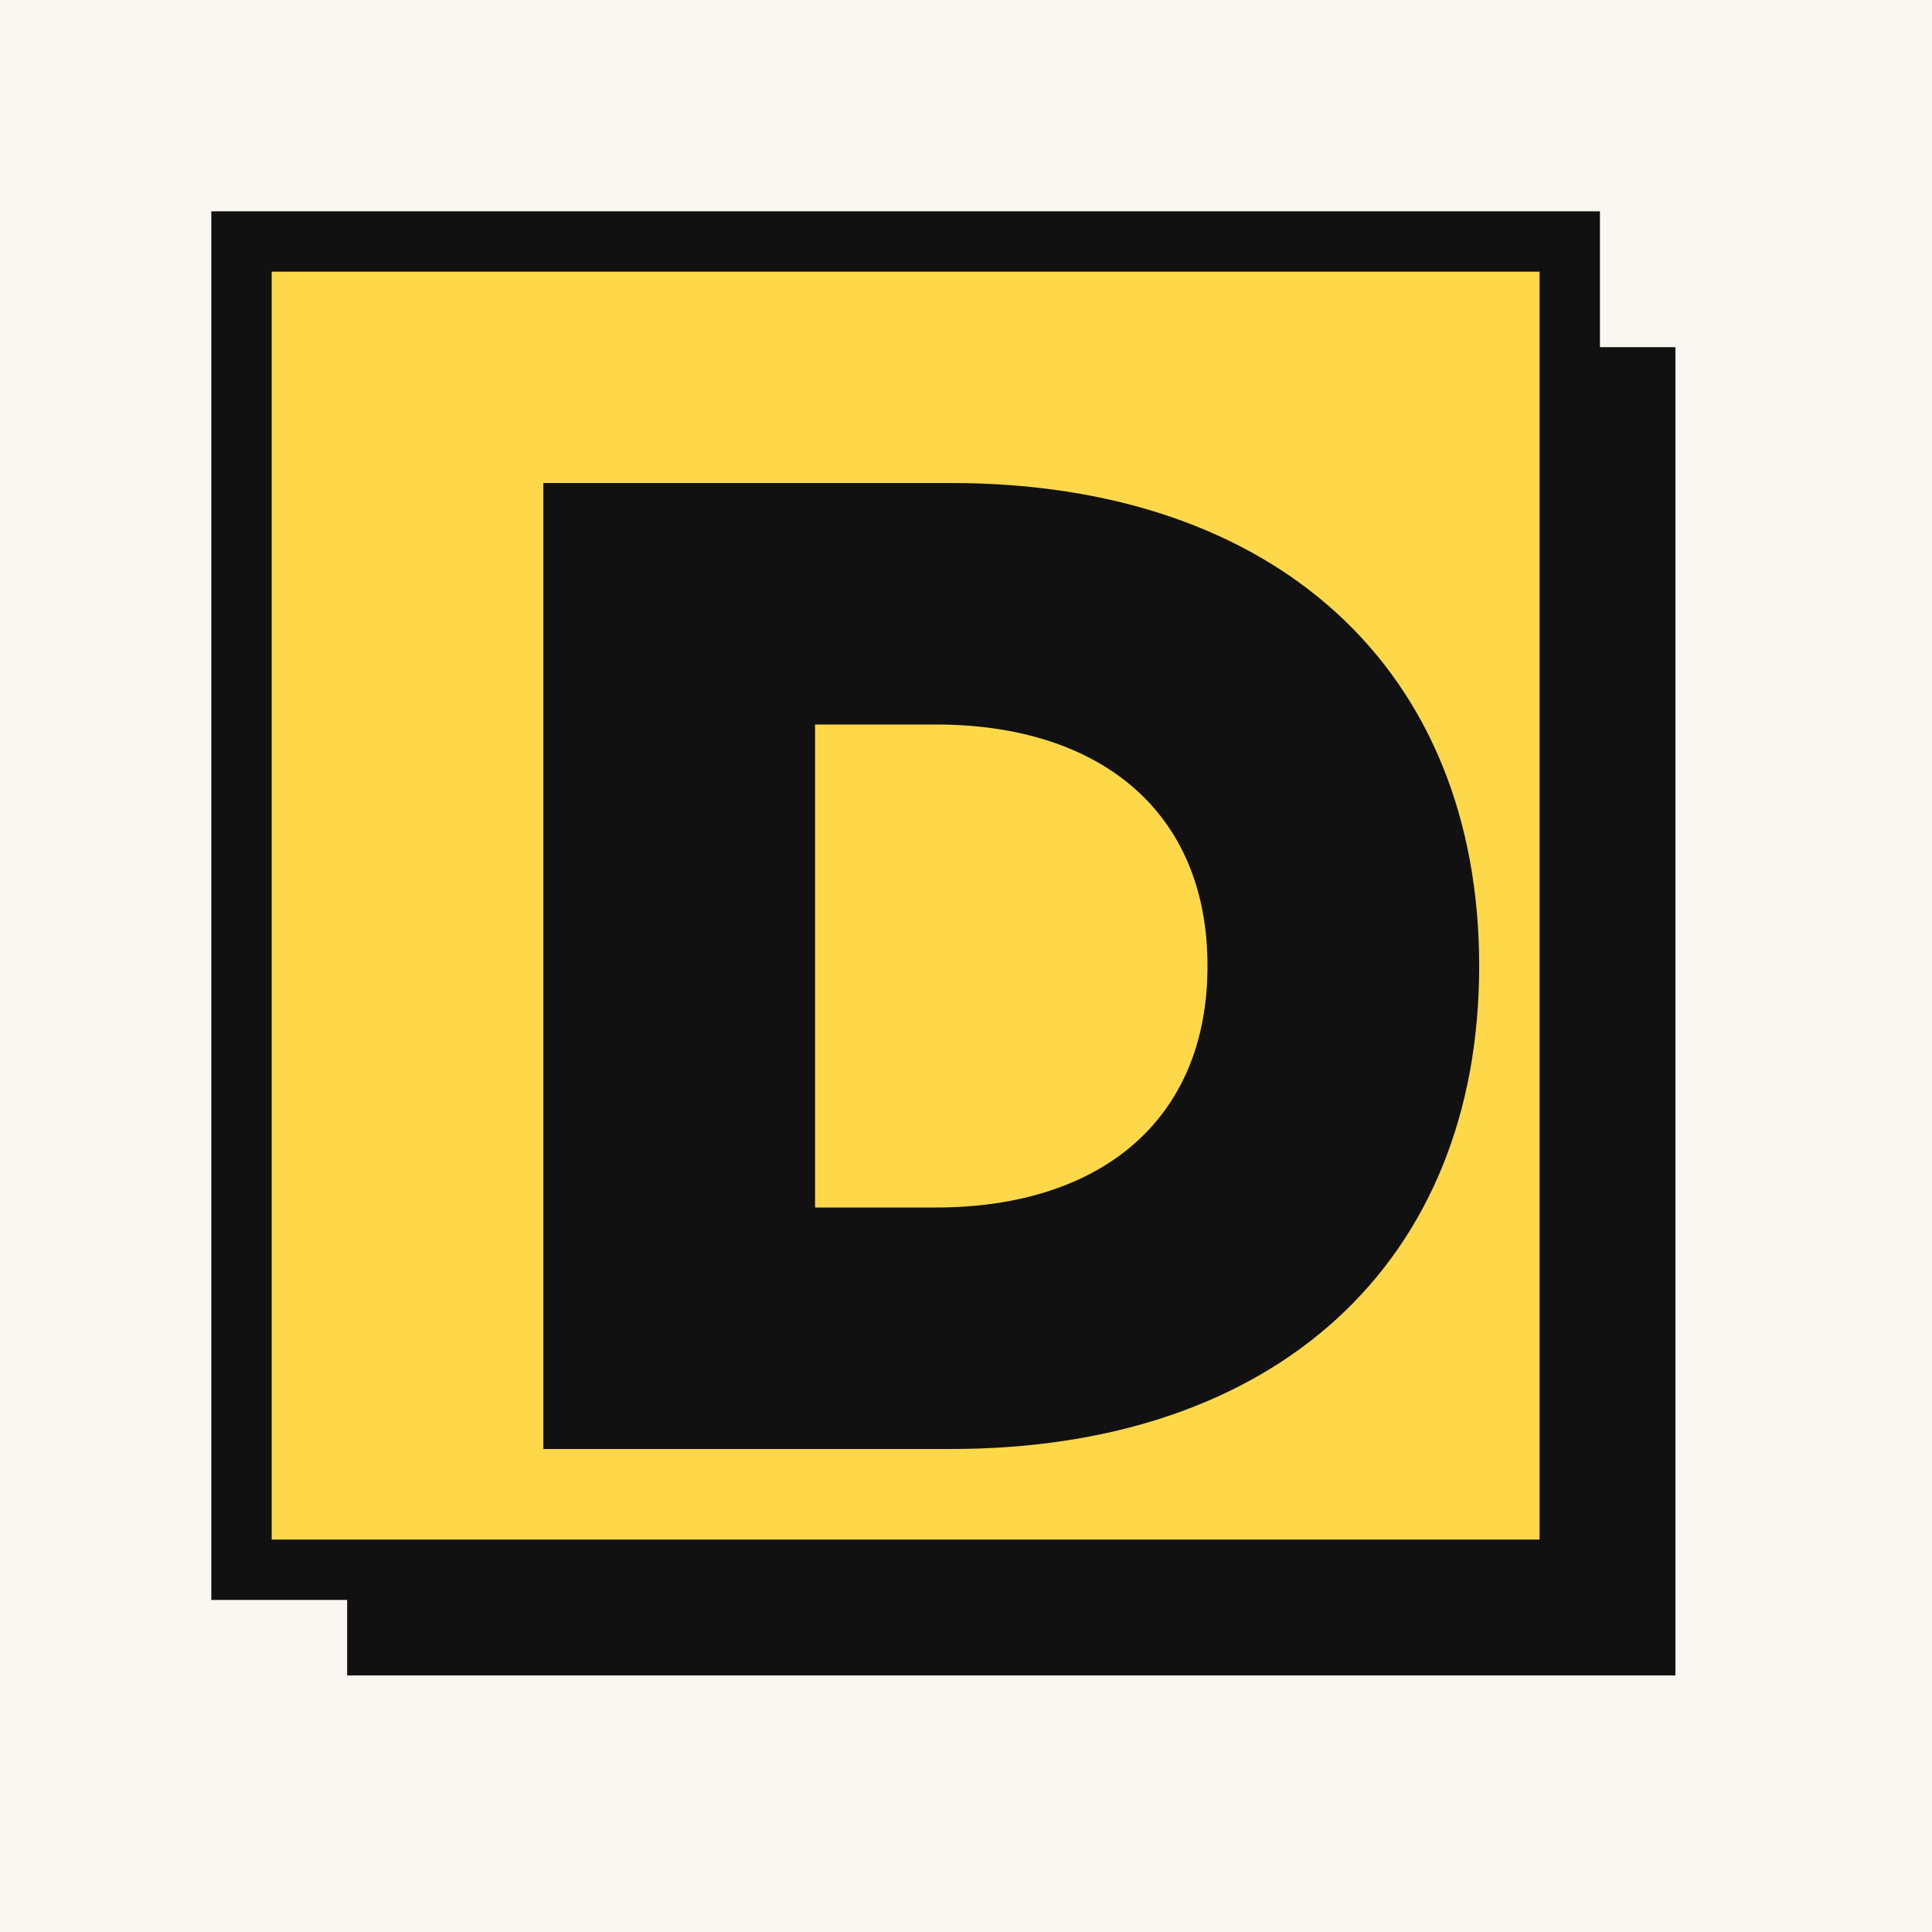
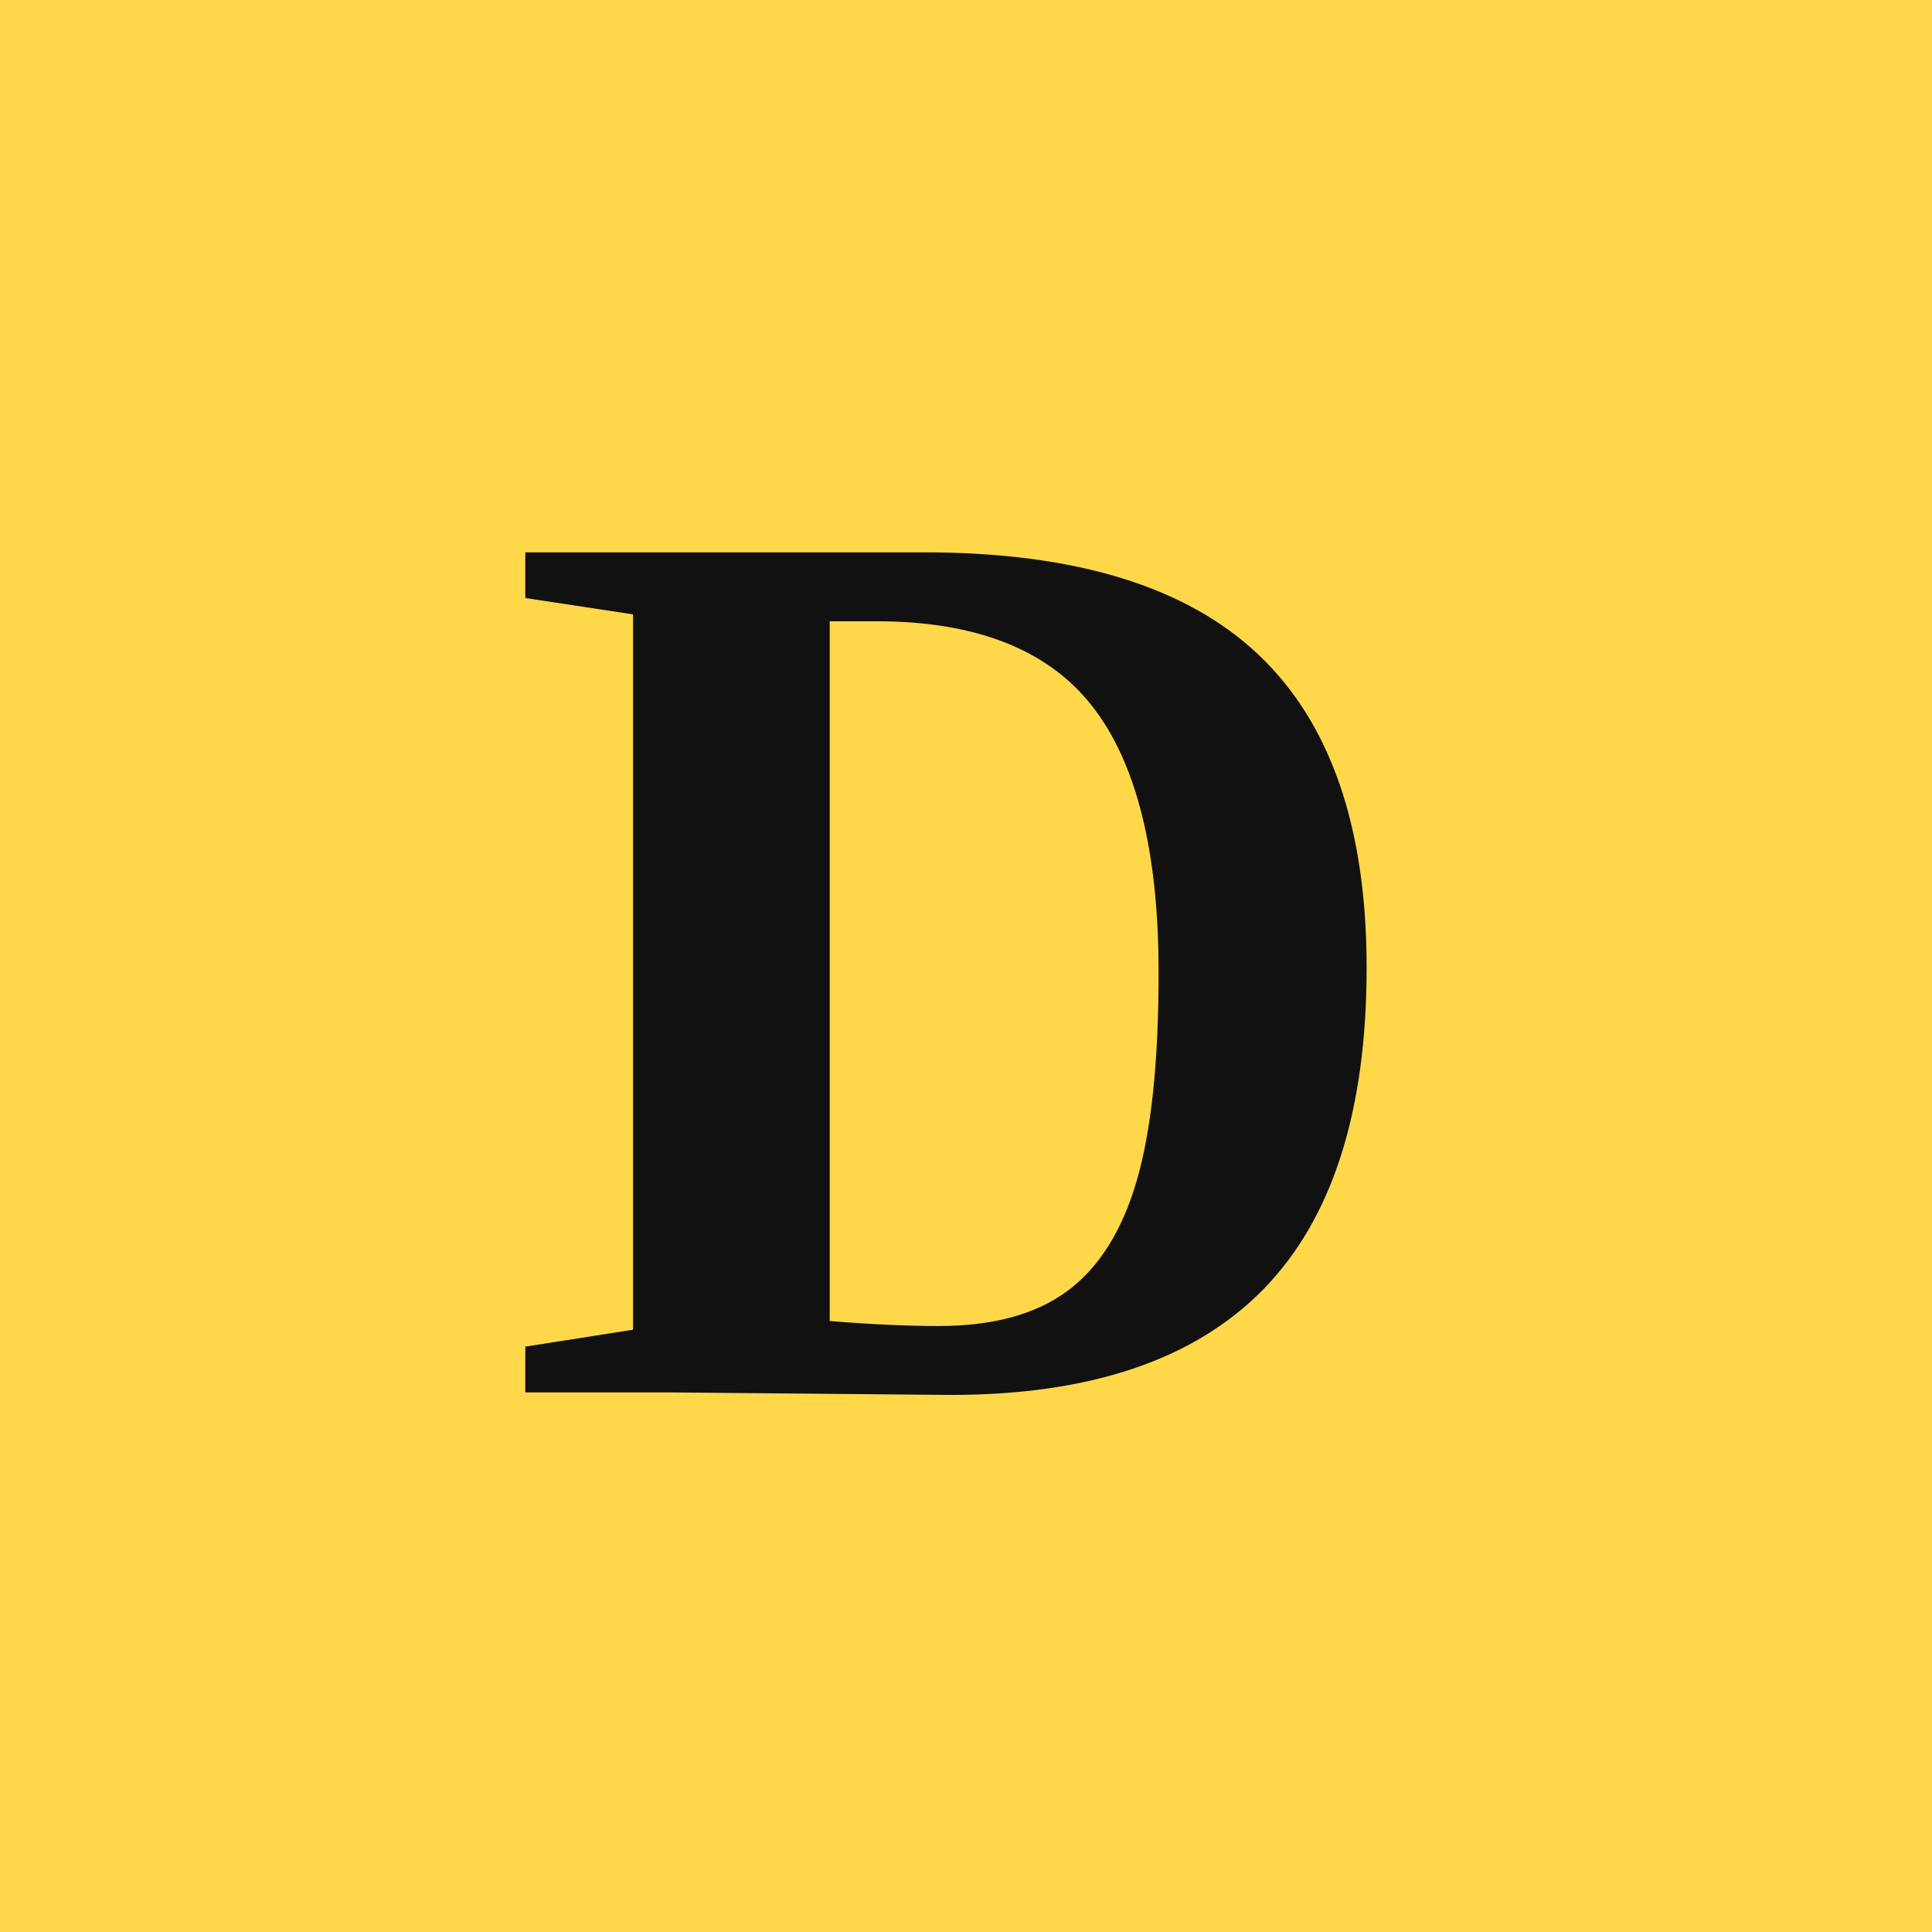
<svg xmlns="http://www.w3.org/2000/svg" width="512" height="512" viewBox="0 0 512 512" fill="none">
-   <rect width="512" height="512" fill="#F8F7F2" />
-   <rect x="92" y="92" width="352" height="352" fill="#111111" />
-   <rect x="64" y="64" width="352" height="352" fill="#FFD84A" stroke="#111111" stroke-width="16" />
-   <path d="M144 128H252C338.16 128 392 177.44 392 256C392 334.56 338.16 384 252 384H144V128ZM248 320C291.2 320 320 297.2 320 256C320 214.8 291.2 192 248 192H216V320H248Z" fill="#111111" />
+   <rect width="512" height="512" fill="#FFD84A" />
+   <text x="256" y="369" fill="#111111" font-family="Georgia, 'Times New Roman', serif" font-size="340" font-weight="700" text-anchor="middle">D</text>
</svg>
